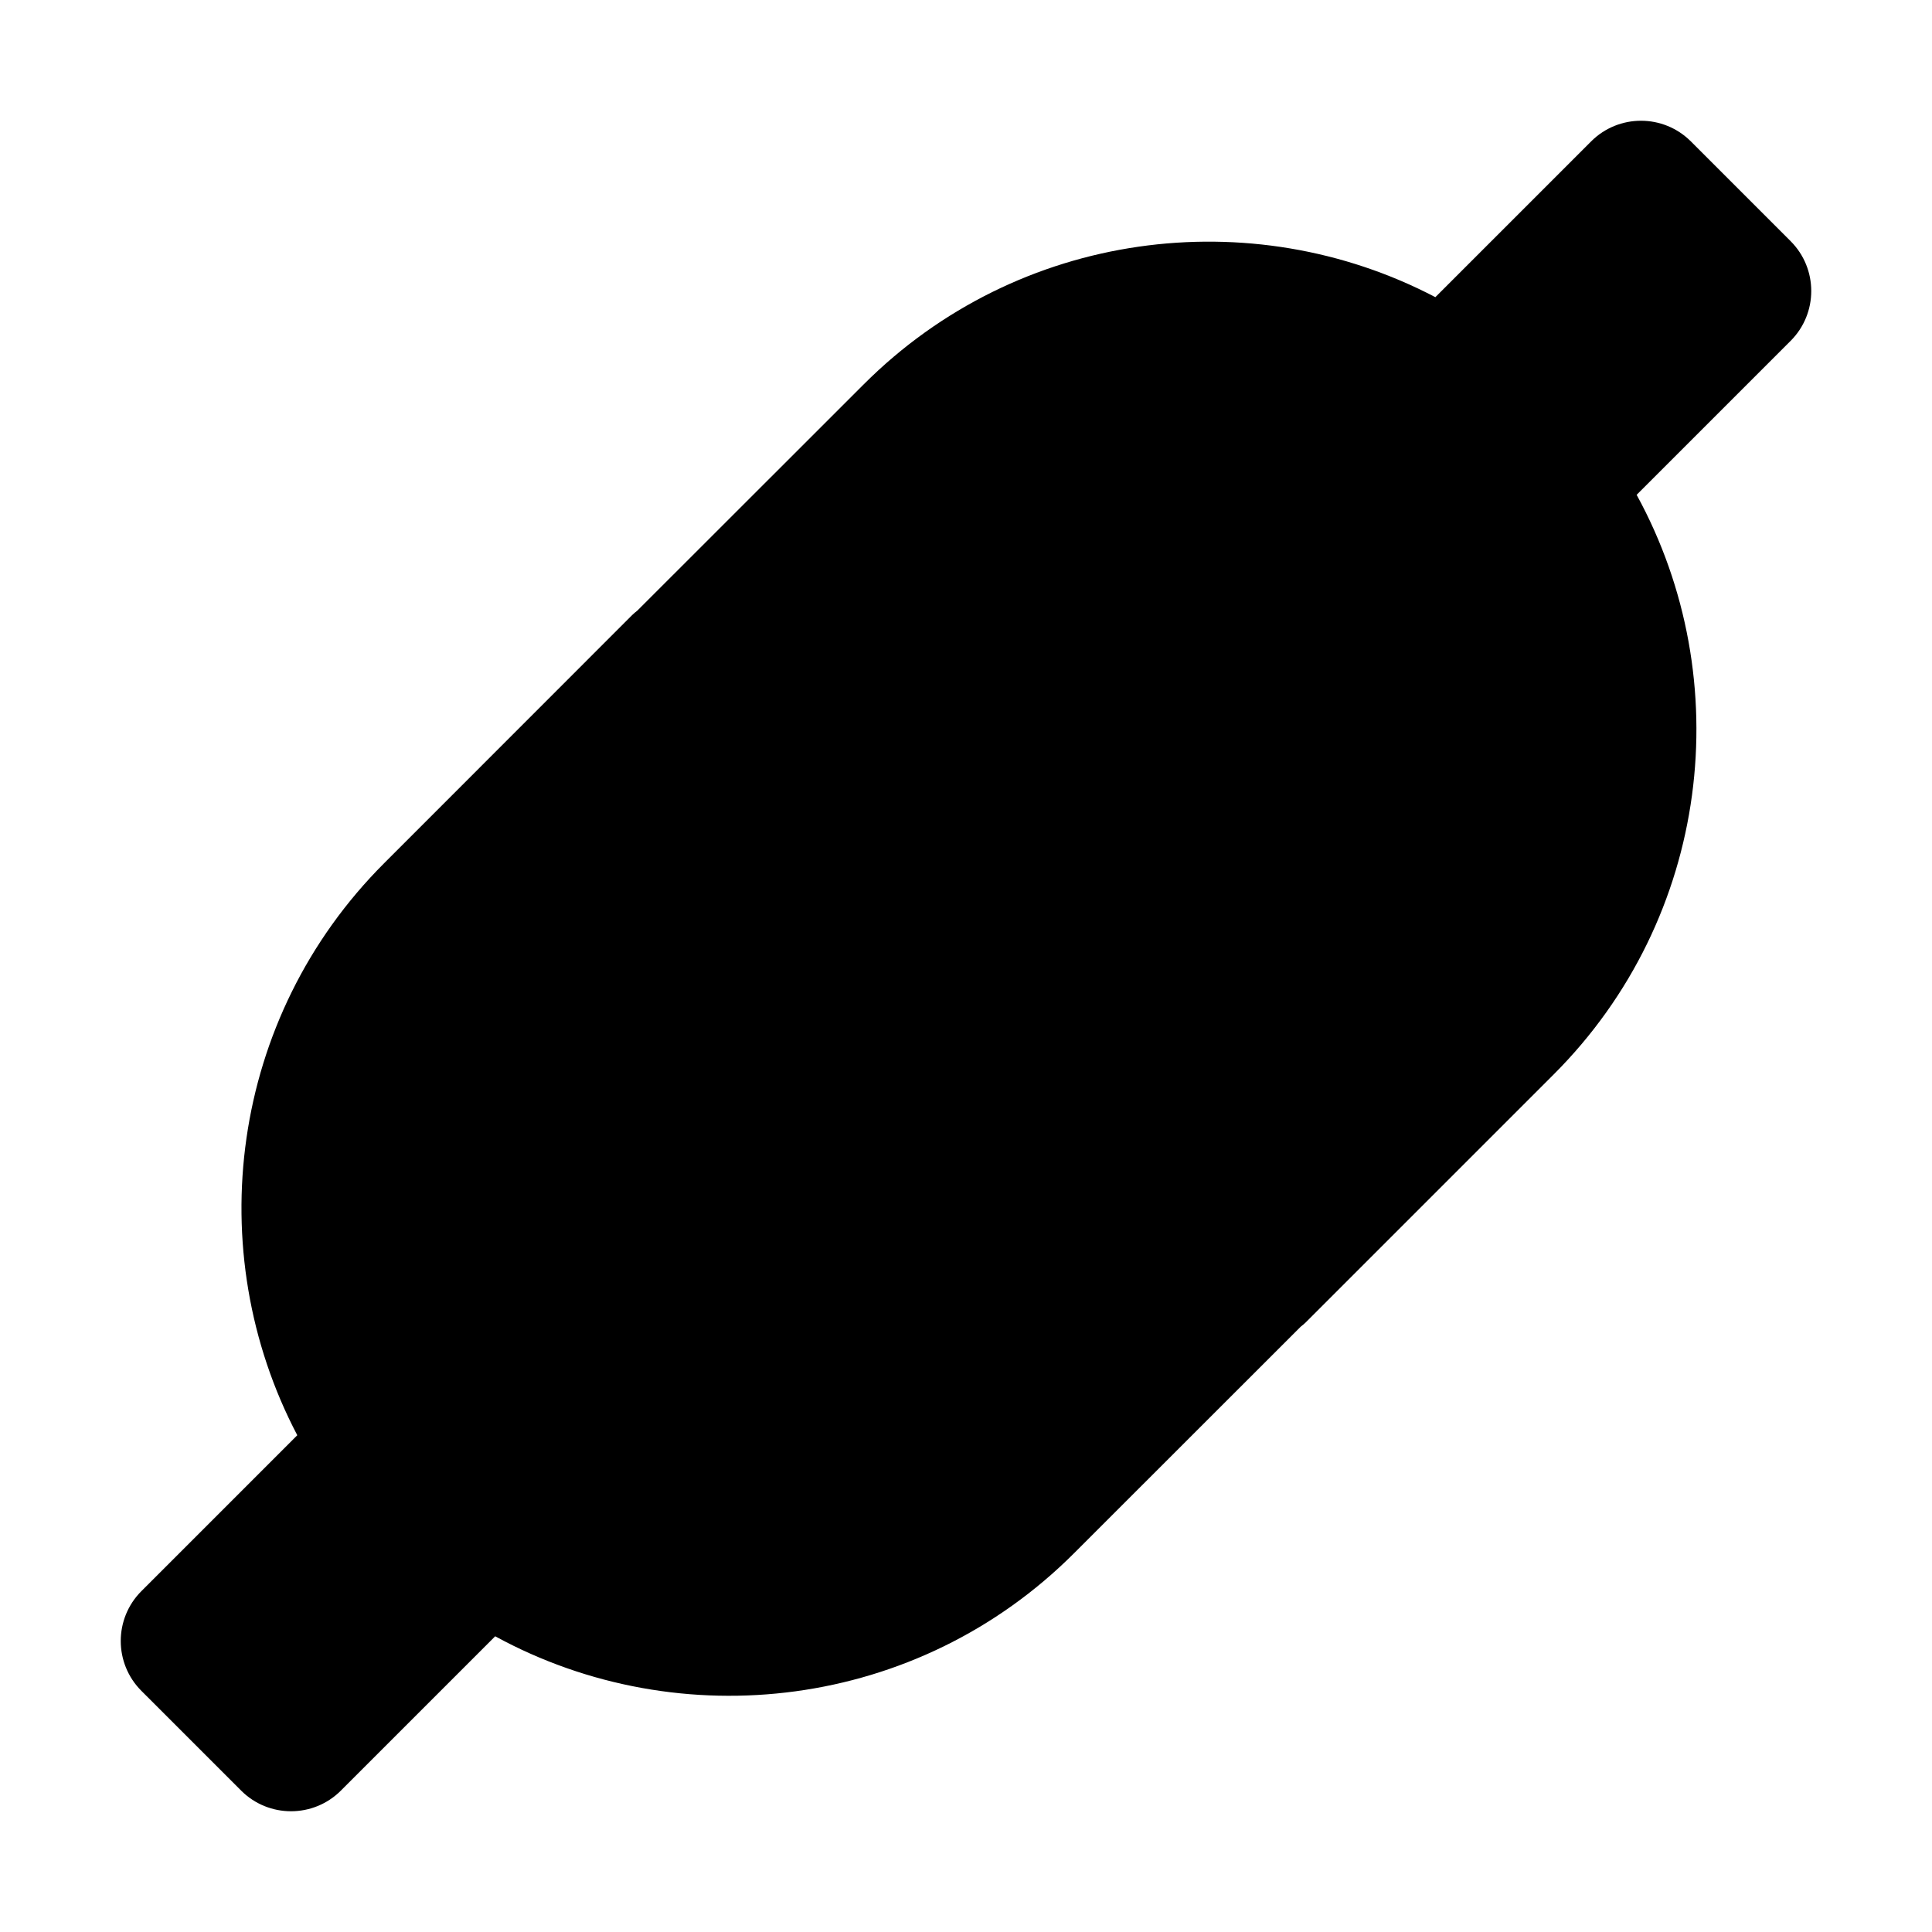
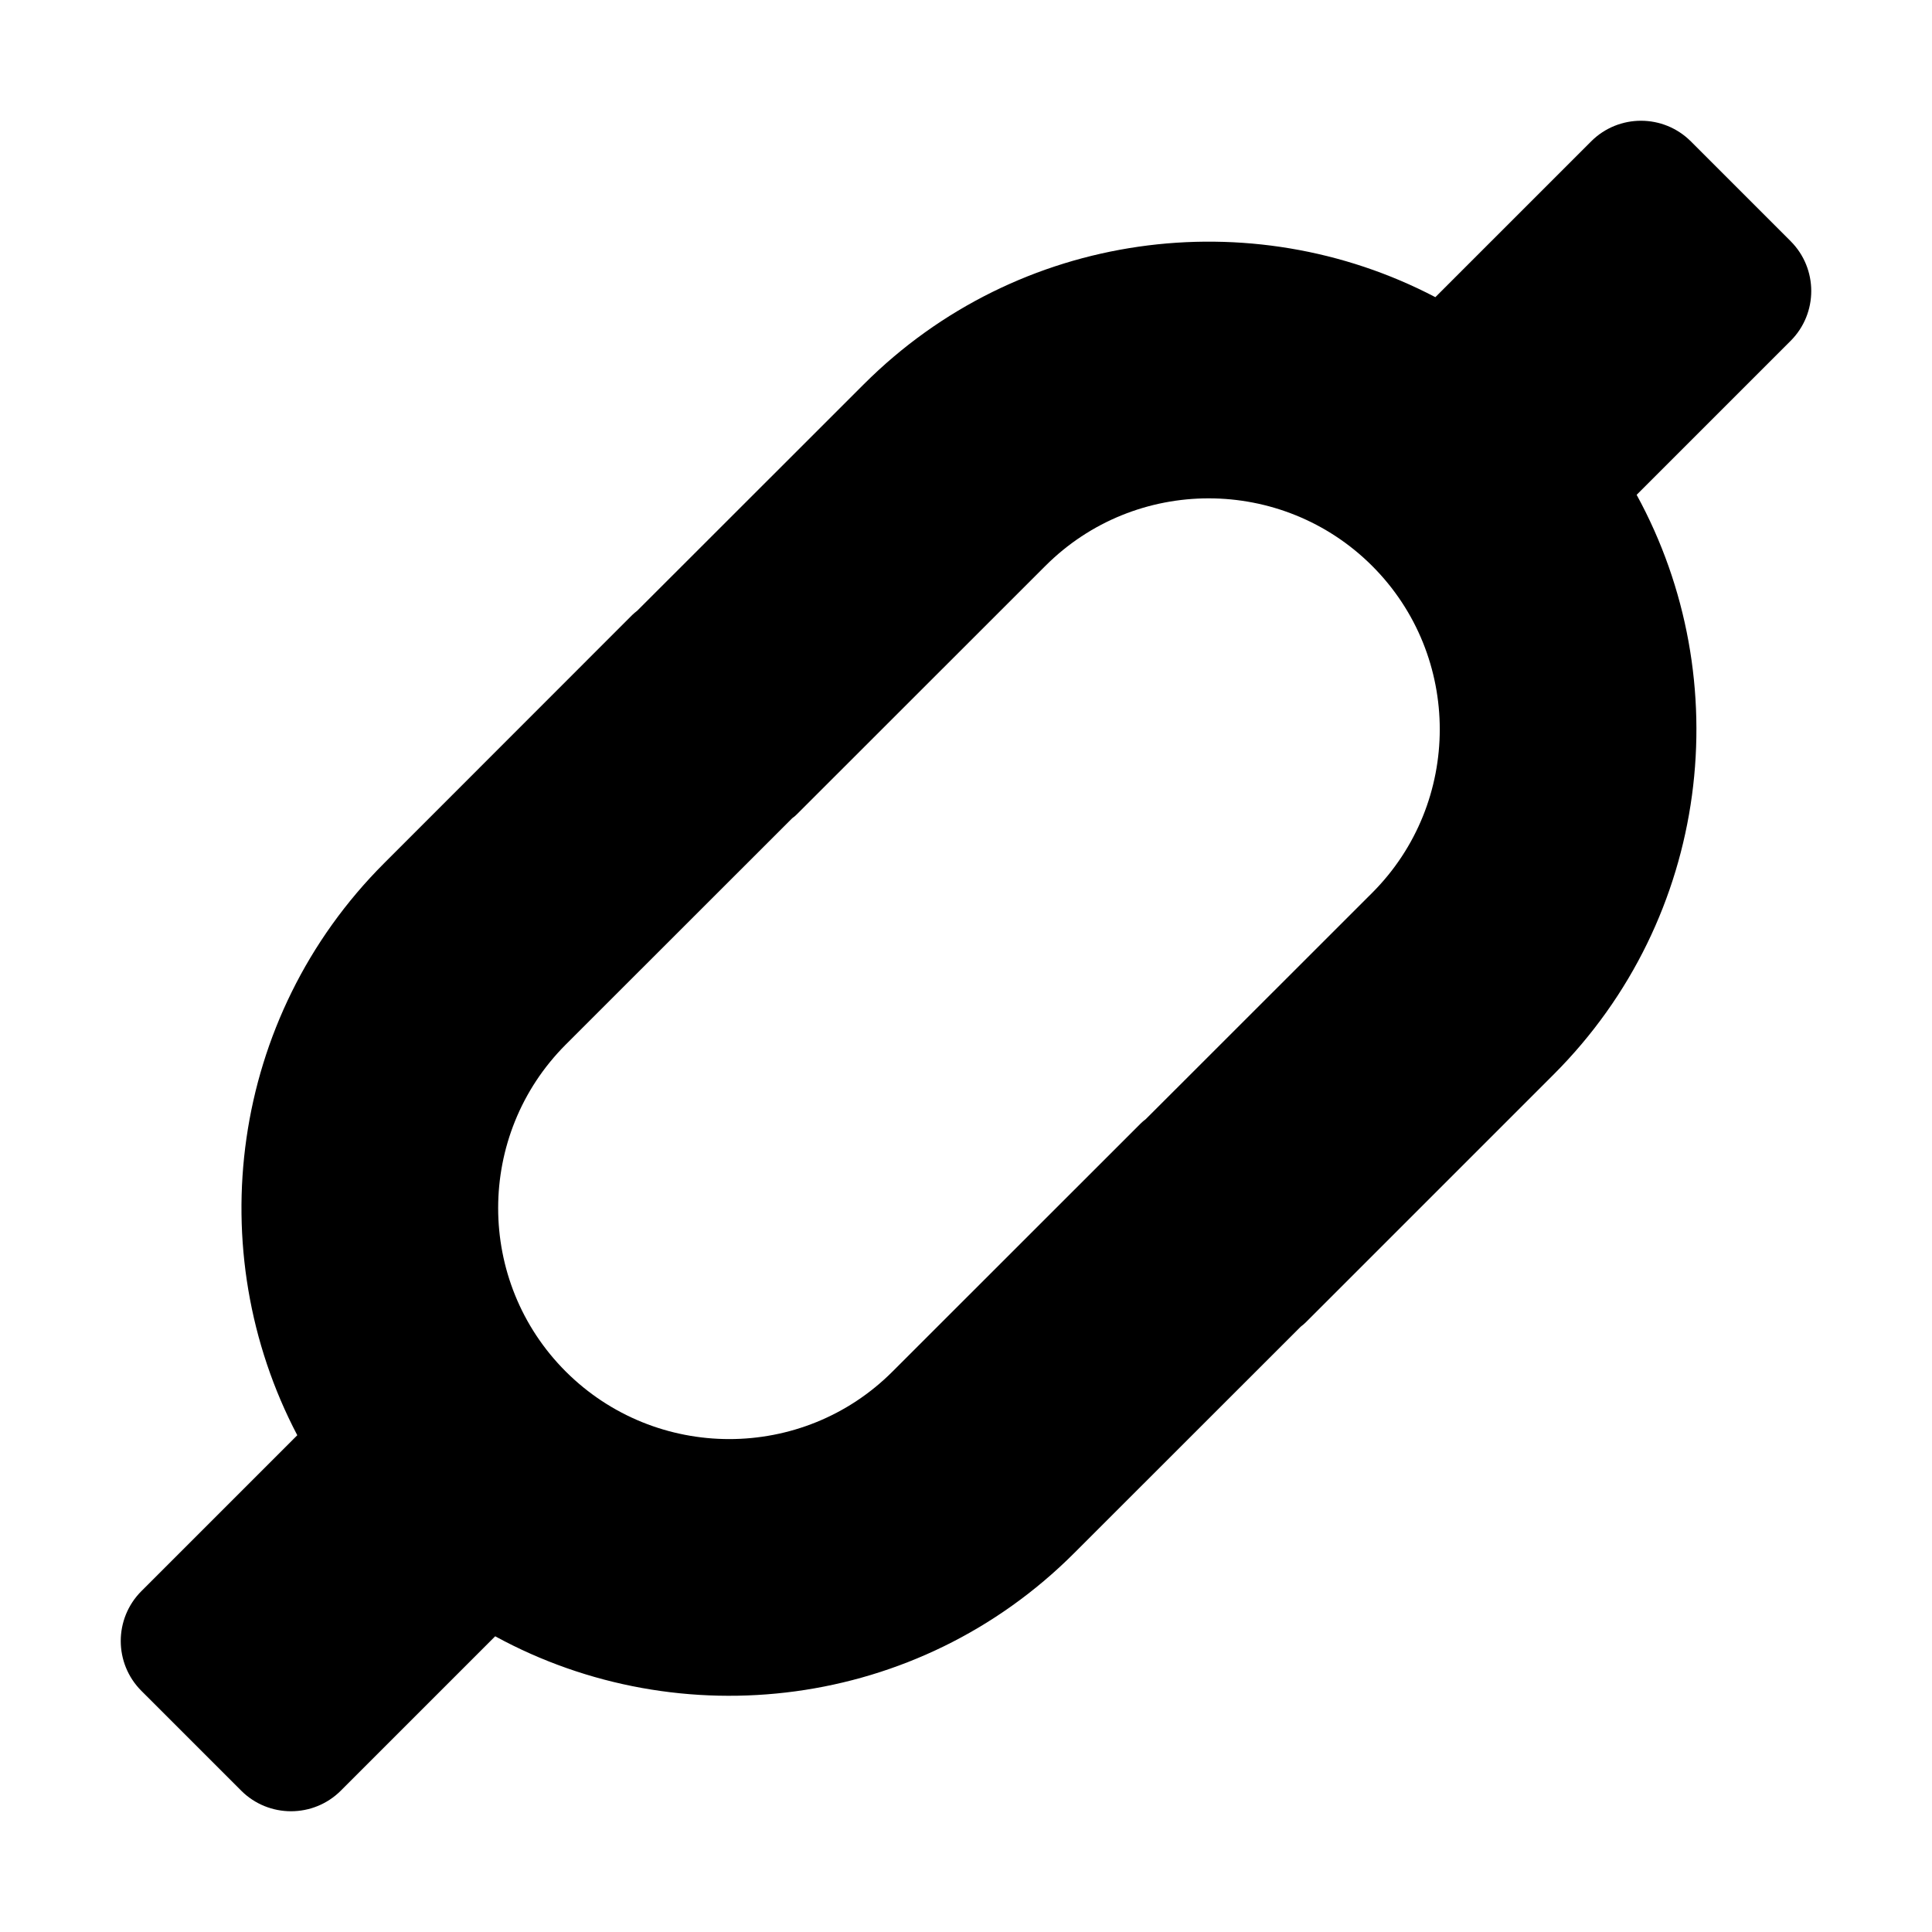
<svg xmlns="http://www.w3.org/2000/svg" width="16" height="16" viewBox="0 0 16 16" fill="none">
-   <path fillRule="evenodd" clipRule="evenodd" d="M12.867 8.898C14.165 7.6 14.394 5.632 13.554 4.098L14.829 2.823C15.057 2.595 15.057 2.225 14.829 1.997L14.003 1.171C13.775 0.943 13.405 0.943 13.177 1.171L11.887 2.461C10.363 1.663 8.432 1.904 7.153 3.183L5.277 5.058C5.263 5.069 5.249 5.08 5.236 5.093L3.182 7.148C1.901 8.428 1.661 10.361 2.462 11.886L1.171 13.177C0.943 13.405 0.943 13.775 1.171 14.003L1.997 14.829C2.225 15.057 2.595 15.057 2.823 14.829L4.101 13.551C5.634 14.388 7.6 14.159 8.896 12.862L10.772 10.987C10.786 10.976 10.8 10.965 10.813 10.952L12.867 8.898ZM6.561 6.776L4.685 8.651C3.939 9.398 3.939 10.612 4.685 11.358C5.432 12.104 6.646 12.105 7.392 11.358L9.447 9.304C9.46 9.291 9.473 9.28 9.488 9.269L11.364 7.394C12.11 6.647 12.11 5.433 11.364 4.687C10.617 3.941 9.403 3.94 8.657 4.687L6.602 6.741C6.589 6.754 6.576 6.766 6.561 6.776Z" fill="#000" />
+   <path fill-rule="evenodd" clip-rule="evenodd" d="M12.867 8.898C14.165 7.6 14.394 5.632 13.554 4.098L14.829 2.823C15.057 2.595 15.057 2.225 14.829 1.997L14.003 1.171C13.775 0.943 13.405 0.943 13.177 1.171L11.887 2.461C10.363 1.663 8.432 1.904 7.153 3.183L5.277 5.058C5.263 5.069 5.249 5.08 5.236 5.093L3.182 7.148C1.901 8.428 1.661 10.361 2.462 11.886L1.171 13.177C0.943 13.405 0.943 13.775 1.171 14.003L1.997 14.829C2.225 15.057 2.595 15.057 2.823 14.829L4.101 13.551C5.634 14.388 7.6 14.159 8.896 12.862L10.772 10.987C10.786 10.976 10.8 10.965 10.813 10.952L12.867 8.898ZM6.561 6.776L4.685 8.651C3.939 9.398 3.939 10.612 4.685 11.358C5.432 12.104 6.646 12.105 7.392 11.358L9.447 9.304C9.46 9.291 9.473 9.28 9.488 9.269L11.364 7.394C12.11 6.647 12.11 5.433 11.364 4.687C10.617 3.941 9.403 3.94 8.657 4.687L6.602 6.741C6.589 6.754 6.576 6.766 6.561 6.776Z" fill="#000" />
</svg>
